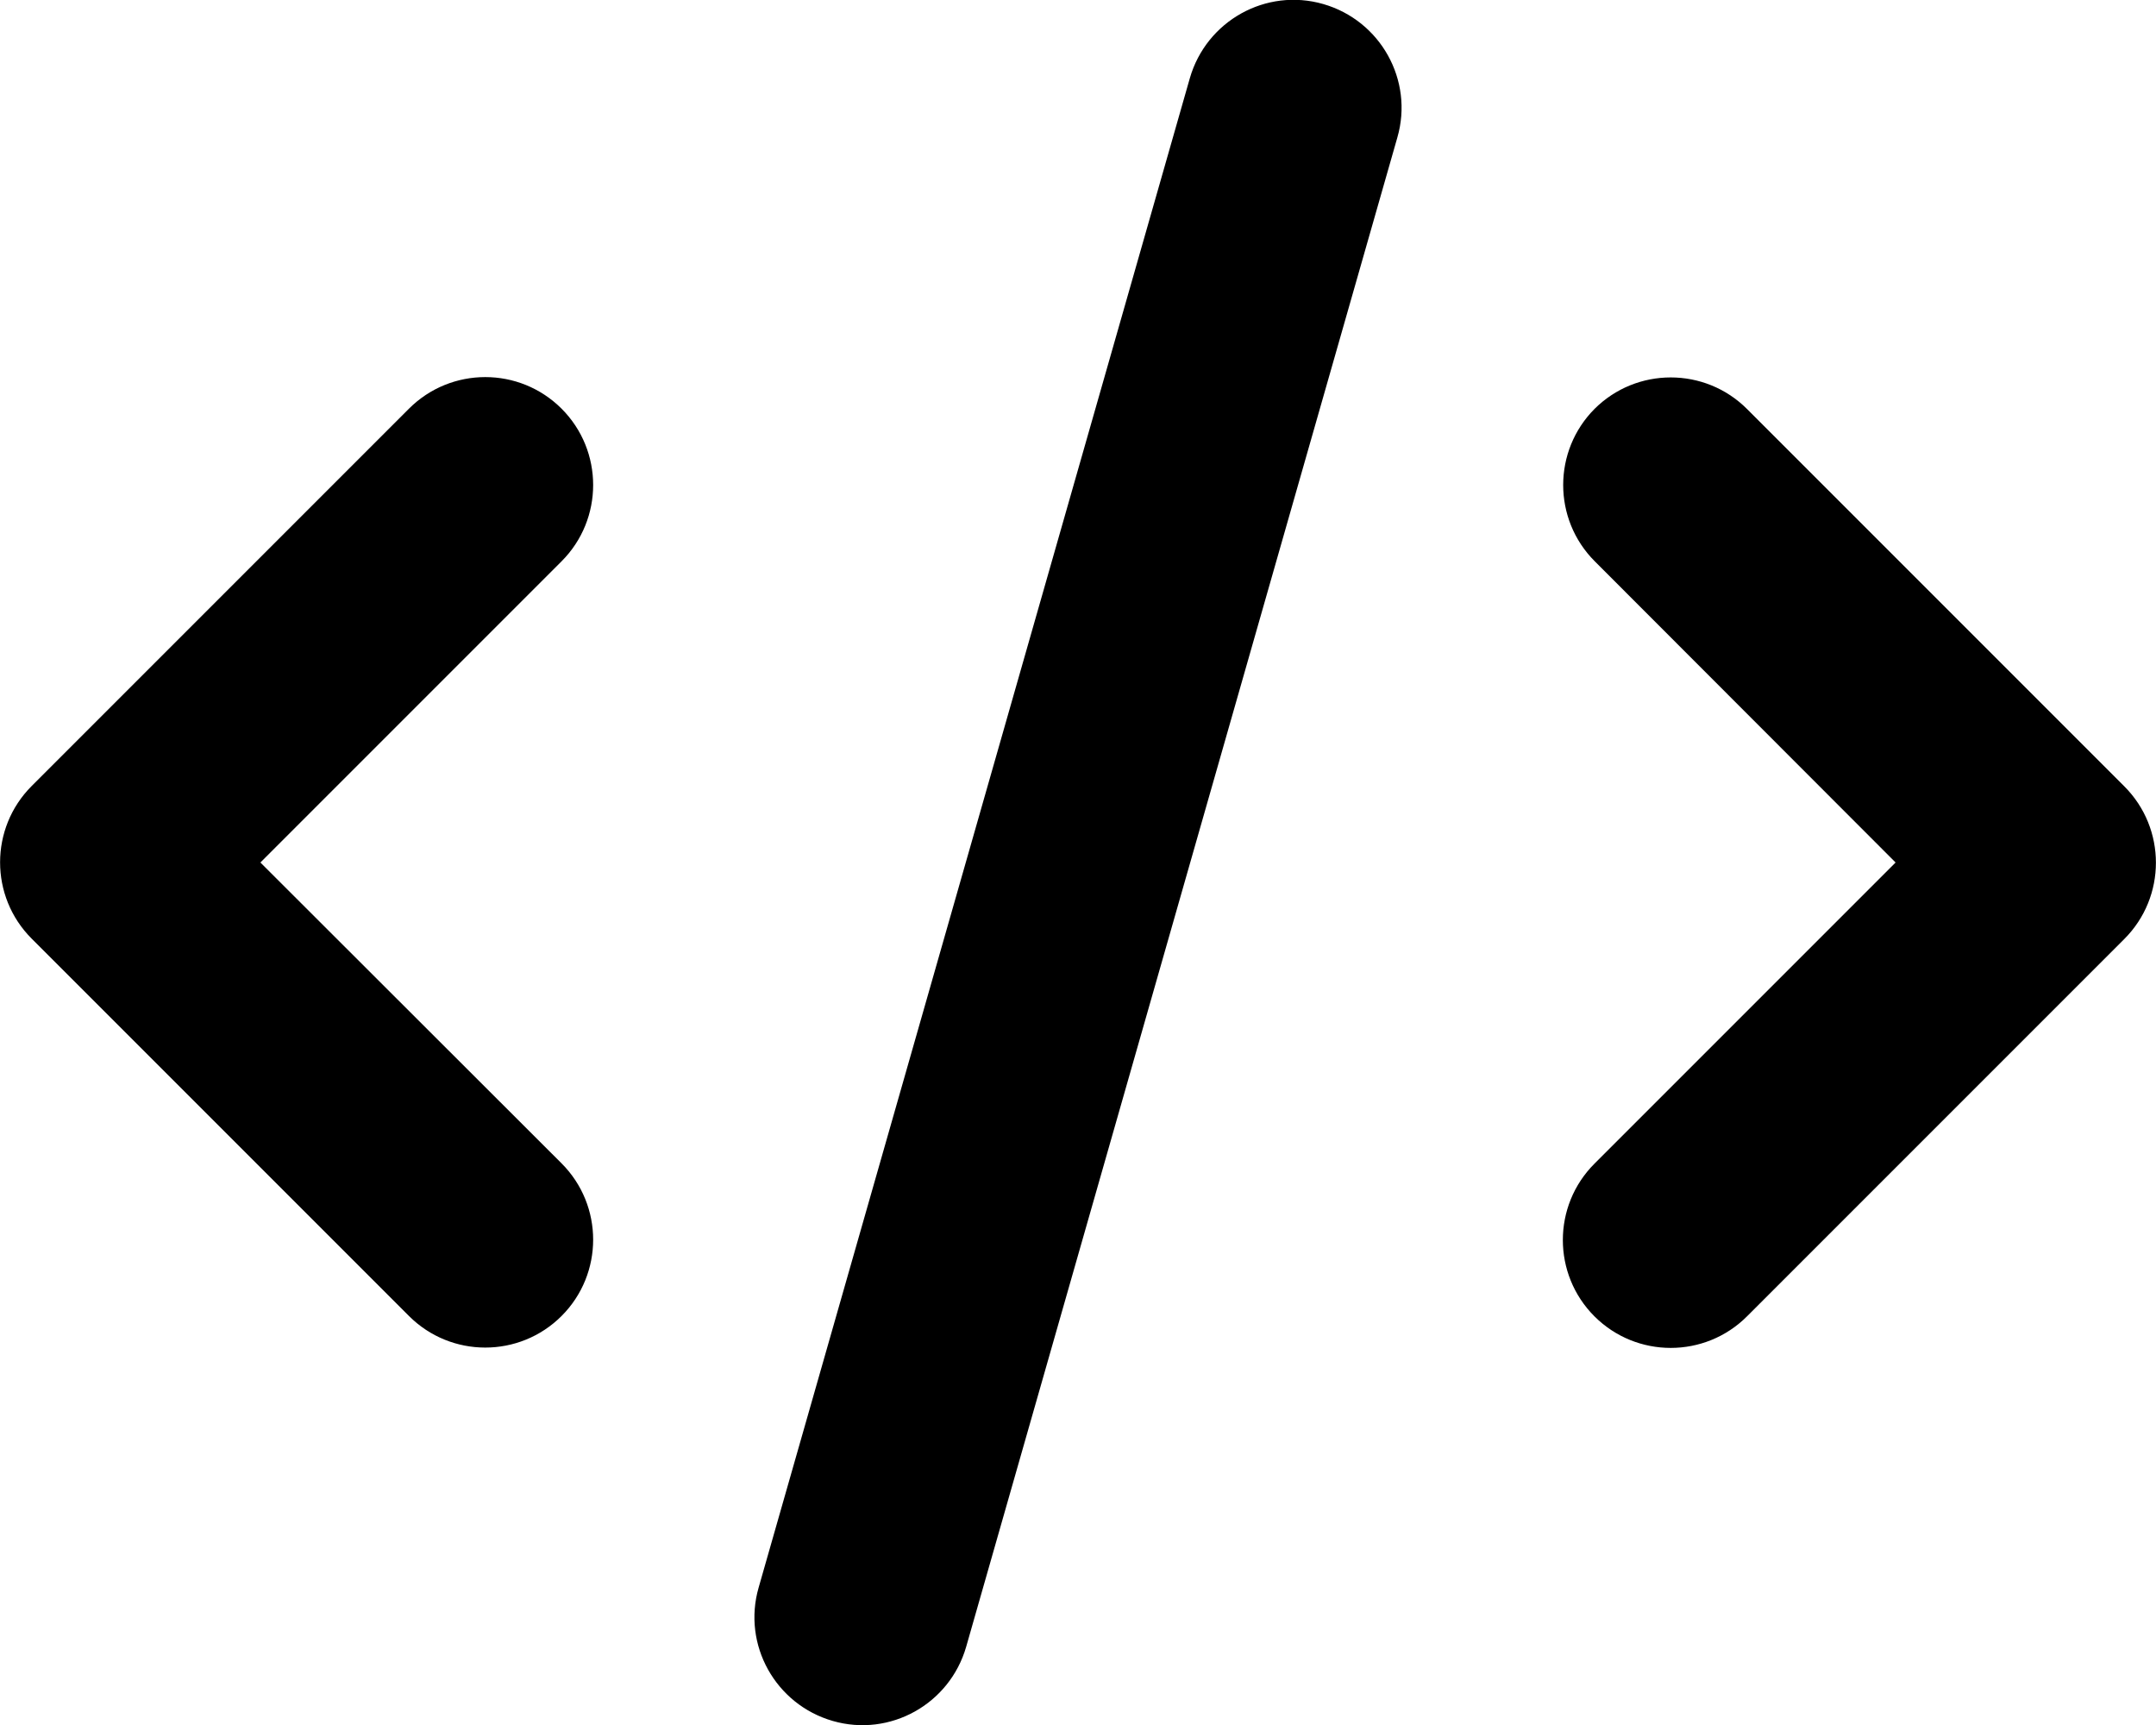
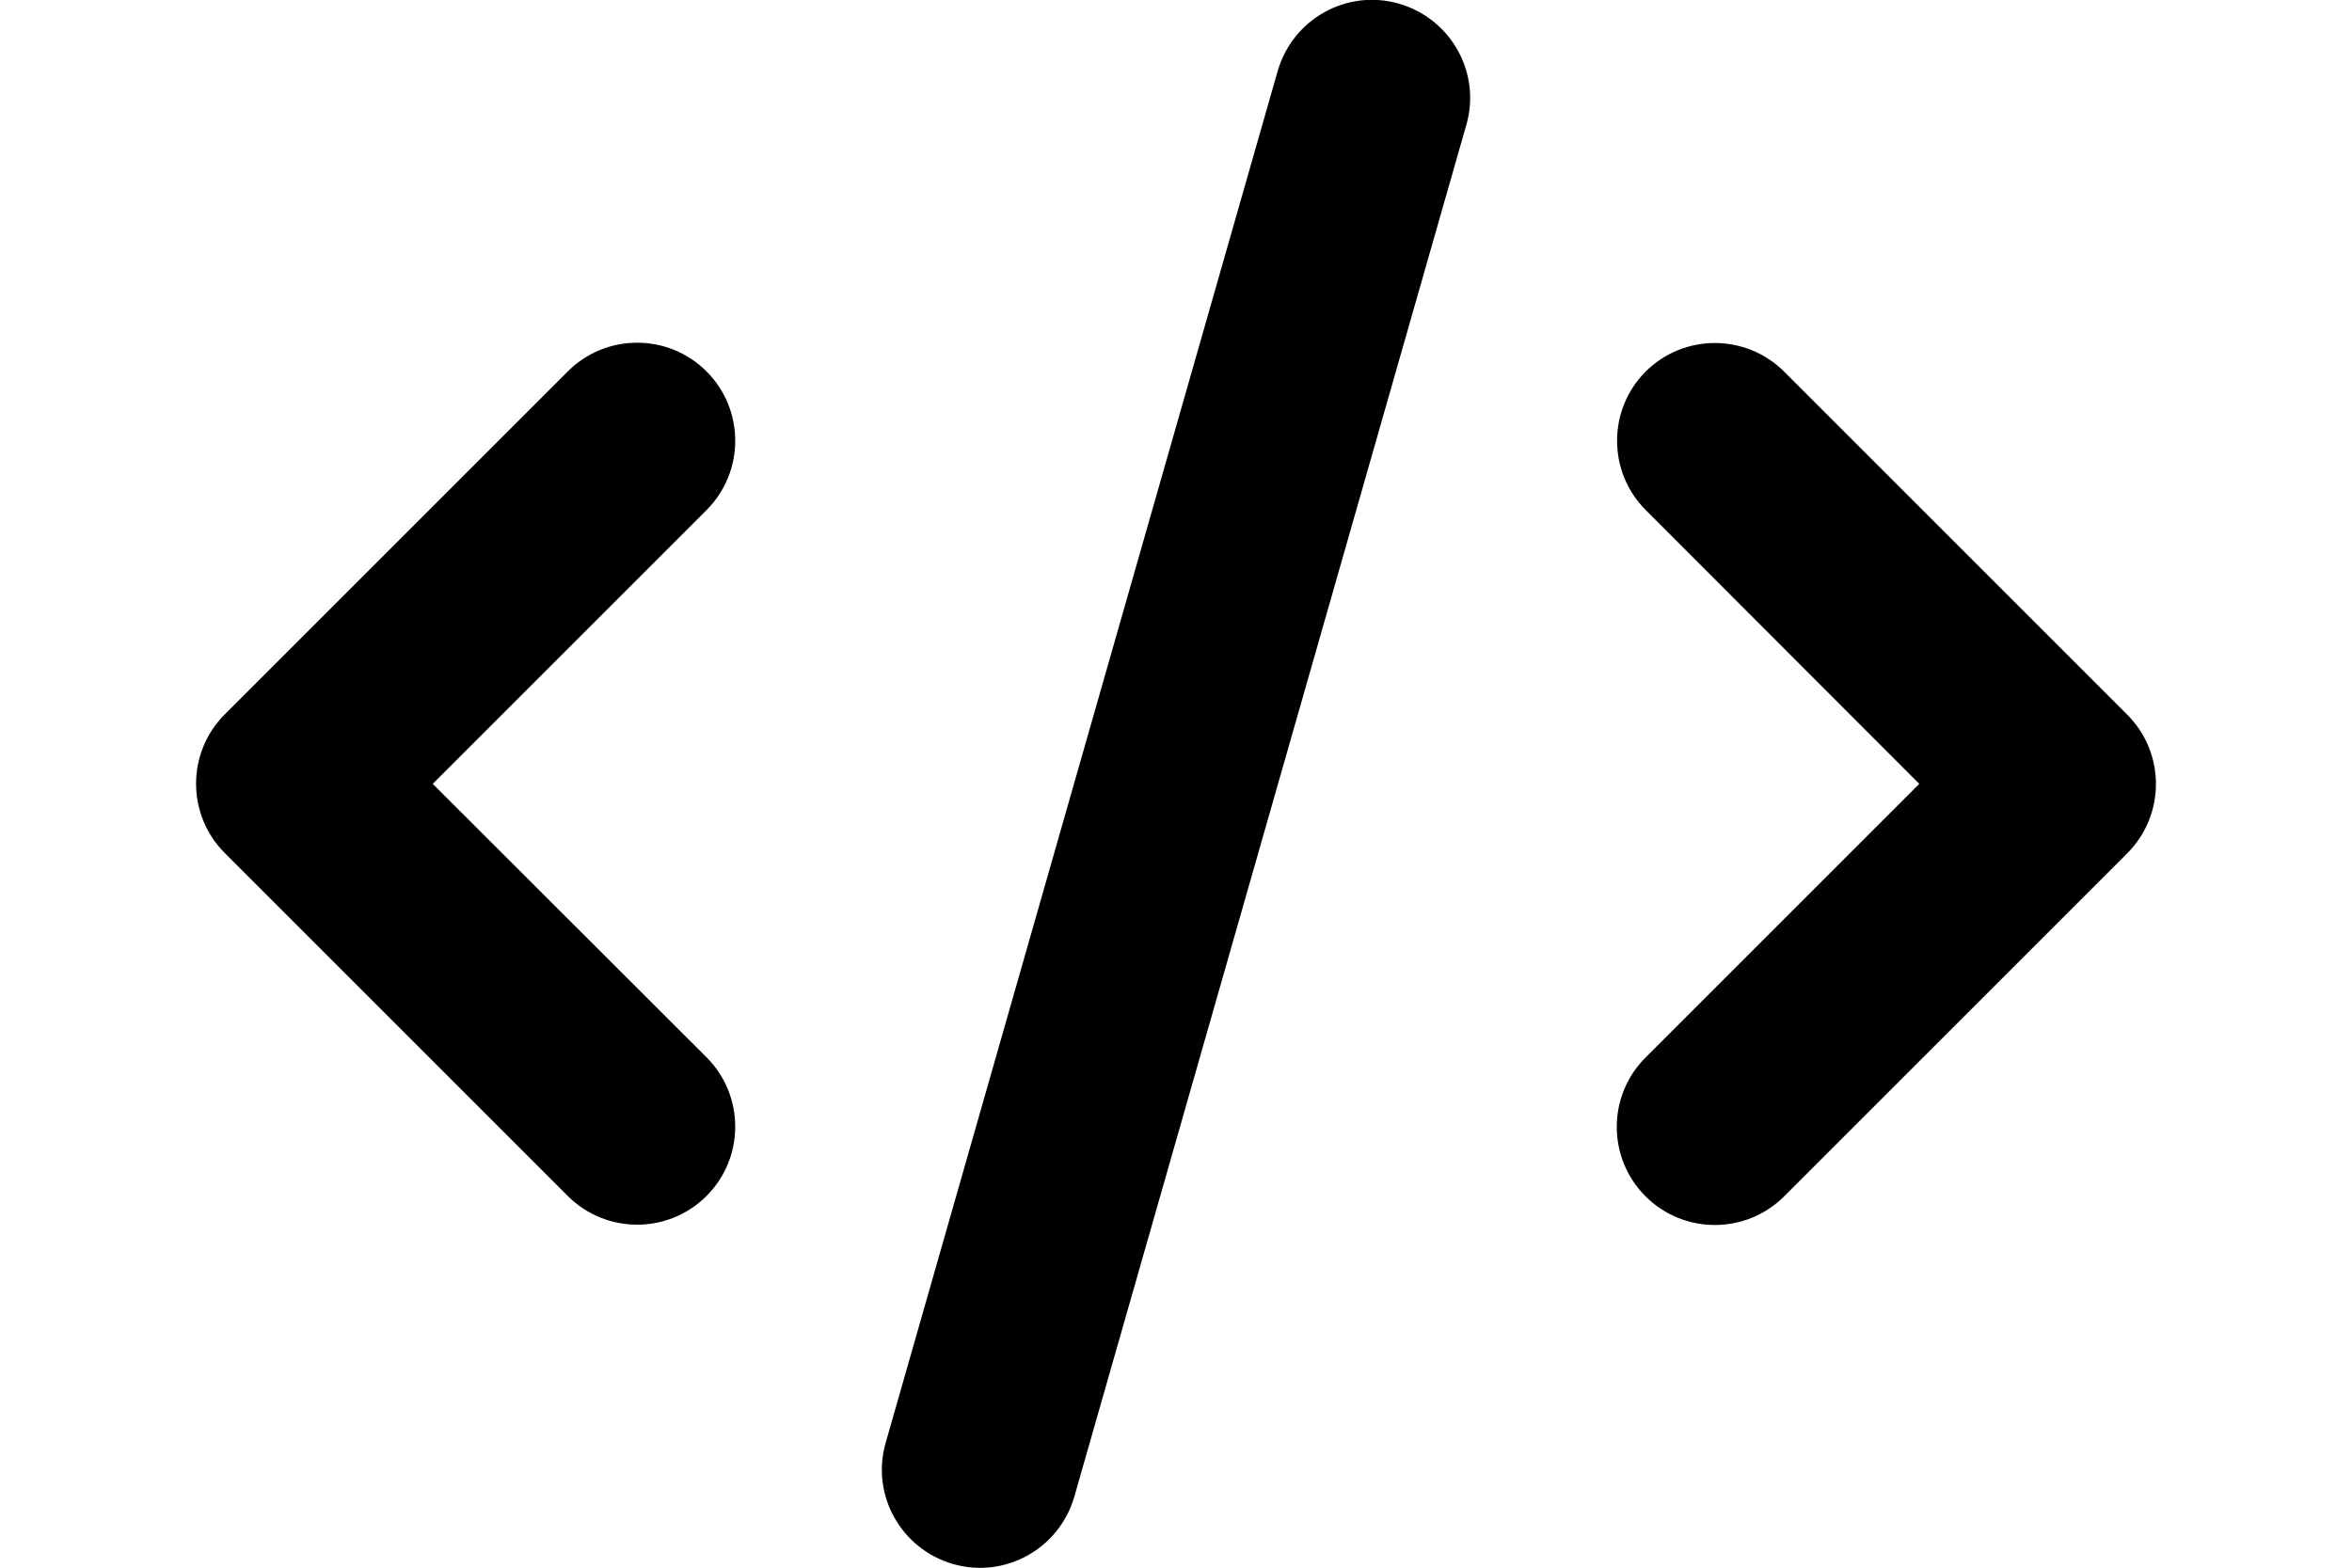
- <svg xmlns="http://www.w3.org/2000/svg" height="1em" viewBox="0 0 640 512">
+ <svg xmlns="http://www.w3.org/2000/svg" width="18px" height="1em" viewBox="0 0 640 512">
  <path d="M392.8 1.2c-17-4.9-34.7 5-39.6 22l-128 448c-4.9 17 5 34.7 22 39.6s34.7-5 39.6-22l128-448c4.9-17-5-34.7-22-39.6zm80.6 120.1c-12.5 12.5-12.5 32.8 0 45.3L562.7 256l-89.4 89.4c-12.5 12.5-12.5 32.8 0 45.3s32.8 12.5 45.3 0l112-112c12.5-12.5 12.5-32.8 0-45.3l-112-112c-12.5-12.5-32.8-12.5-45.3 0zm-306.7 0c-12.5-12.5-32.8-12.5-45.3 0l-112 112c-12.5 12.5-12.5 32.8 0 45.3l112 112c12.5 12.5 32.8 12.5 45.3 0s12.5-32.8 0-45.3L77.3 256l89.4-89.4c12.5-12.5 12.5-32.8 0-45.3z" />
</svg>
